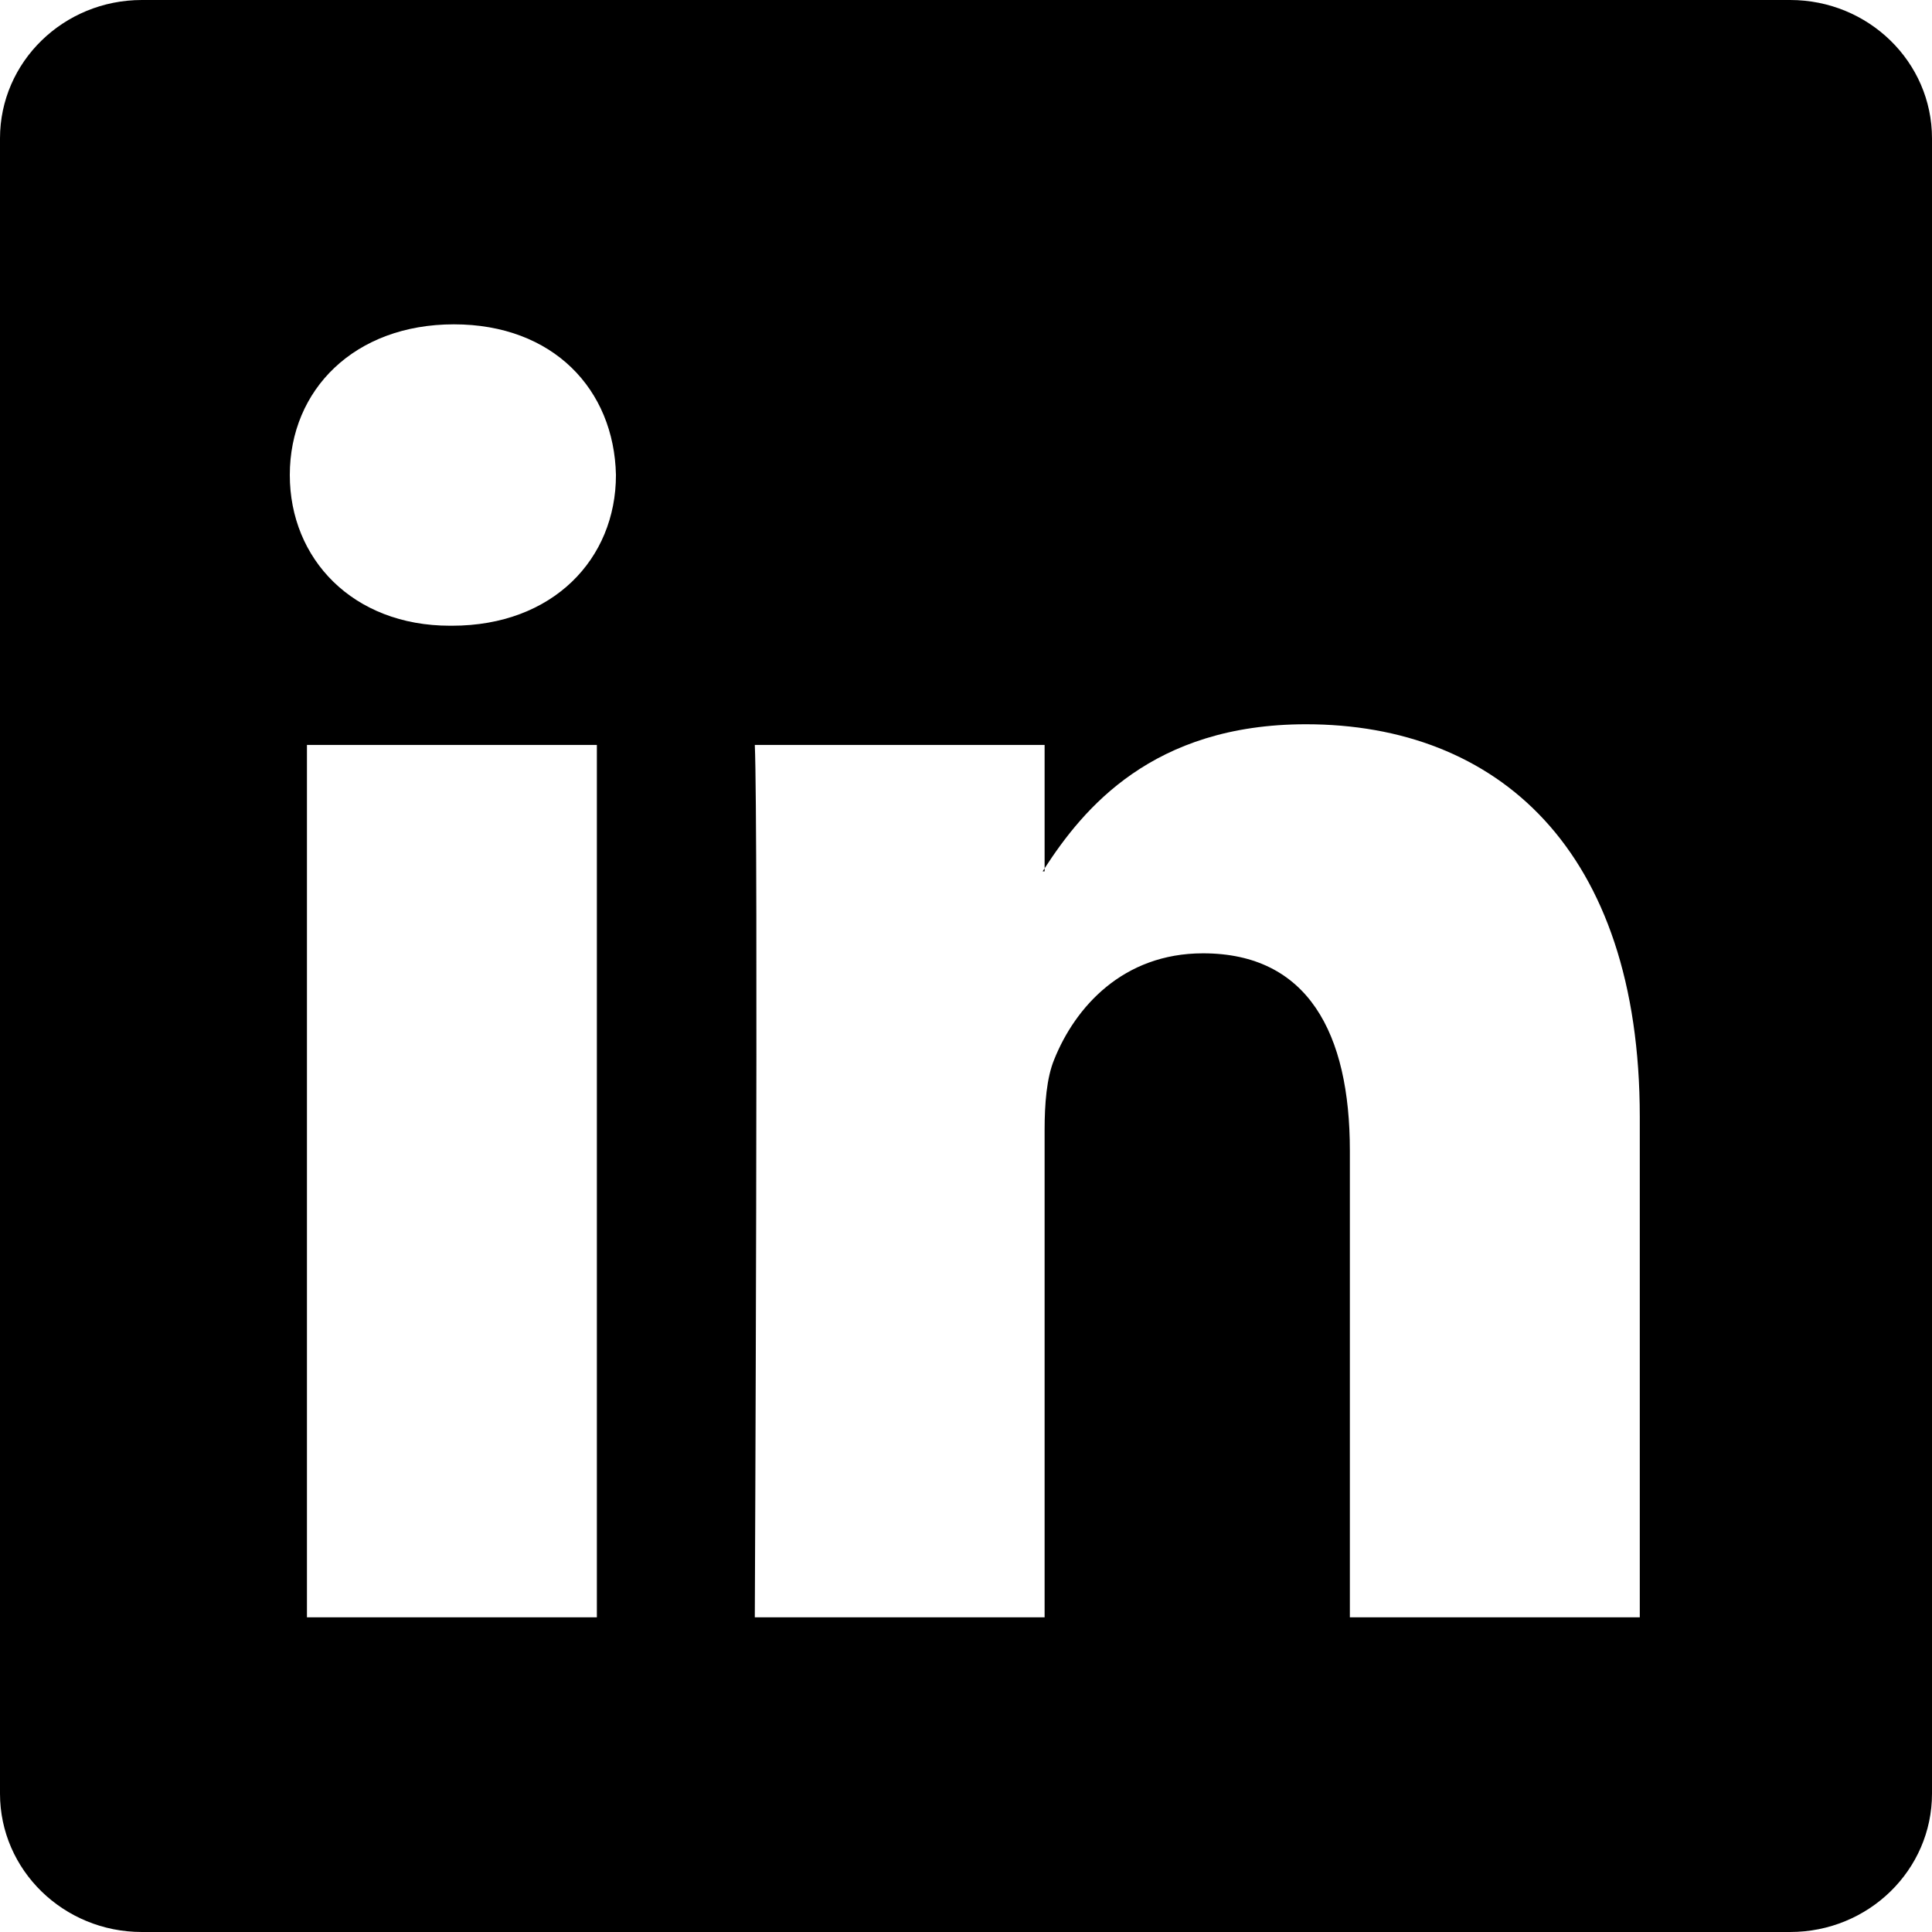
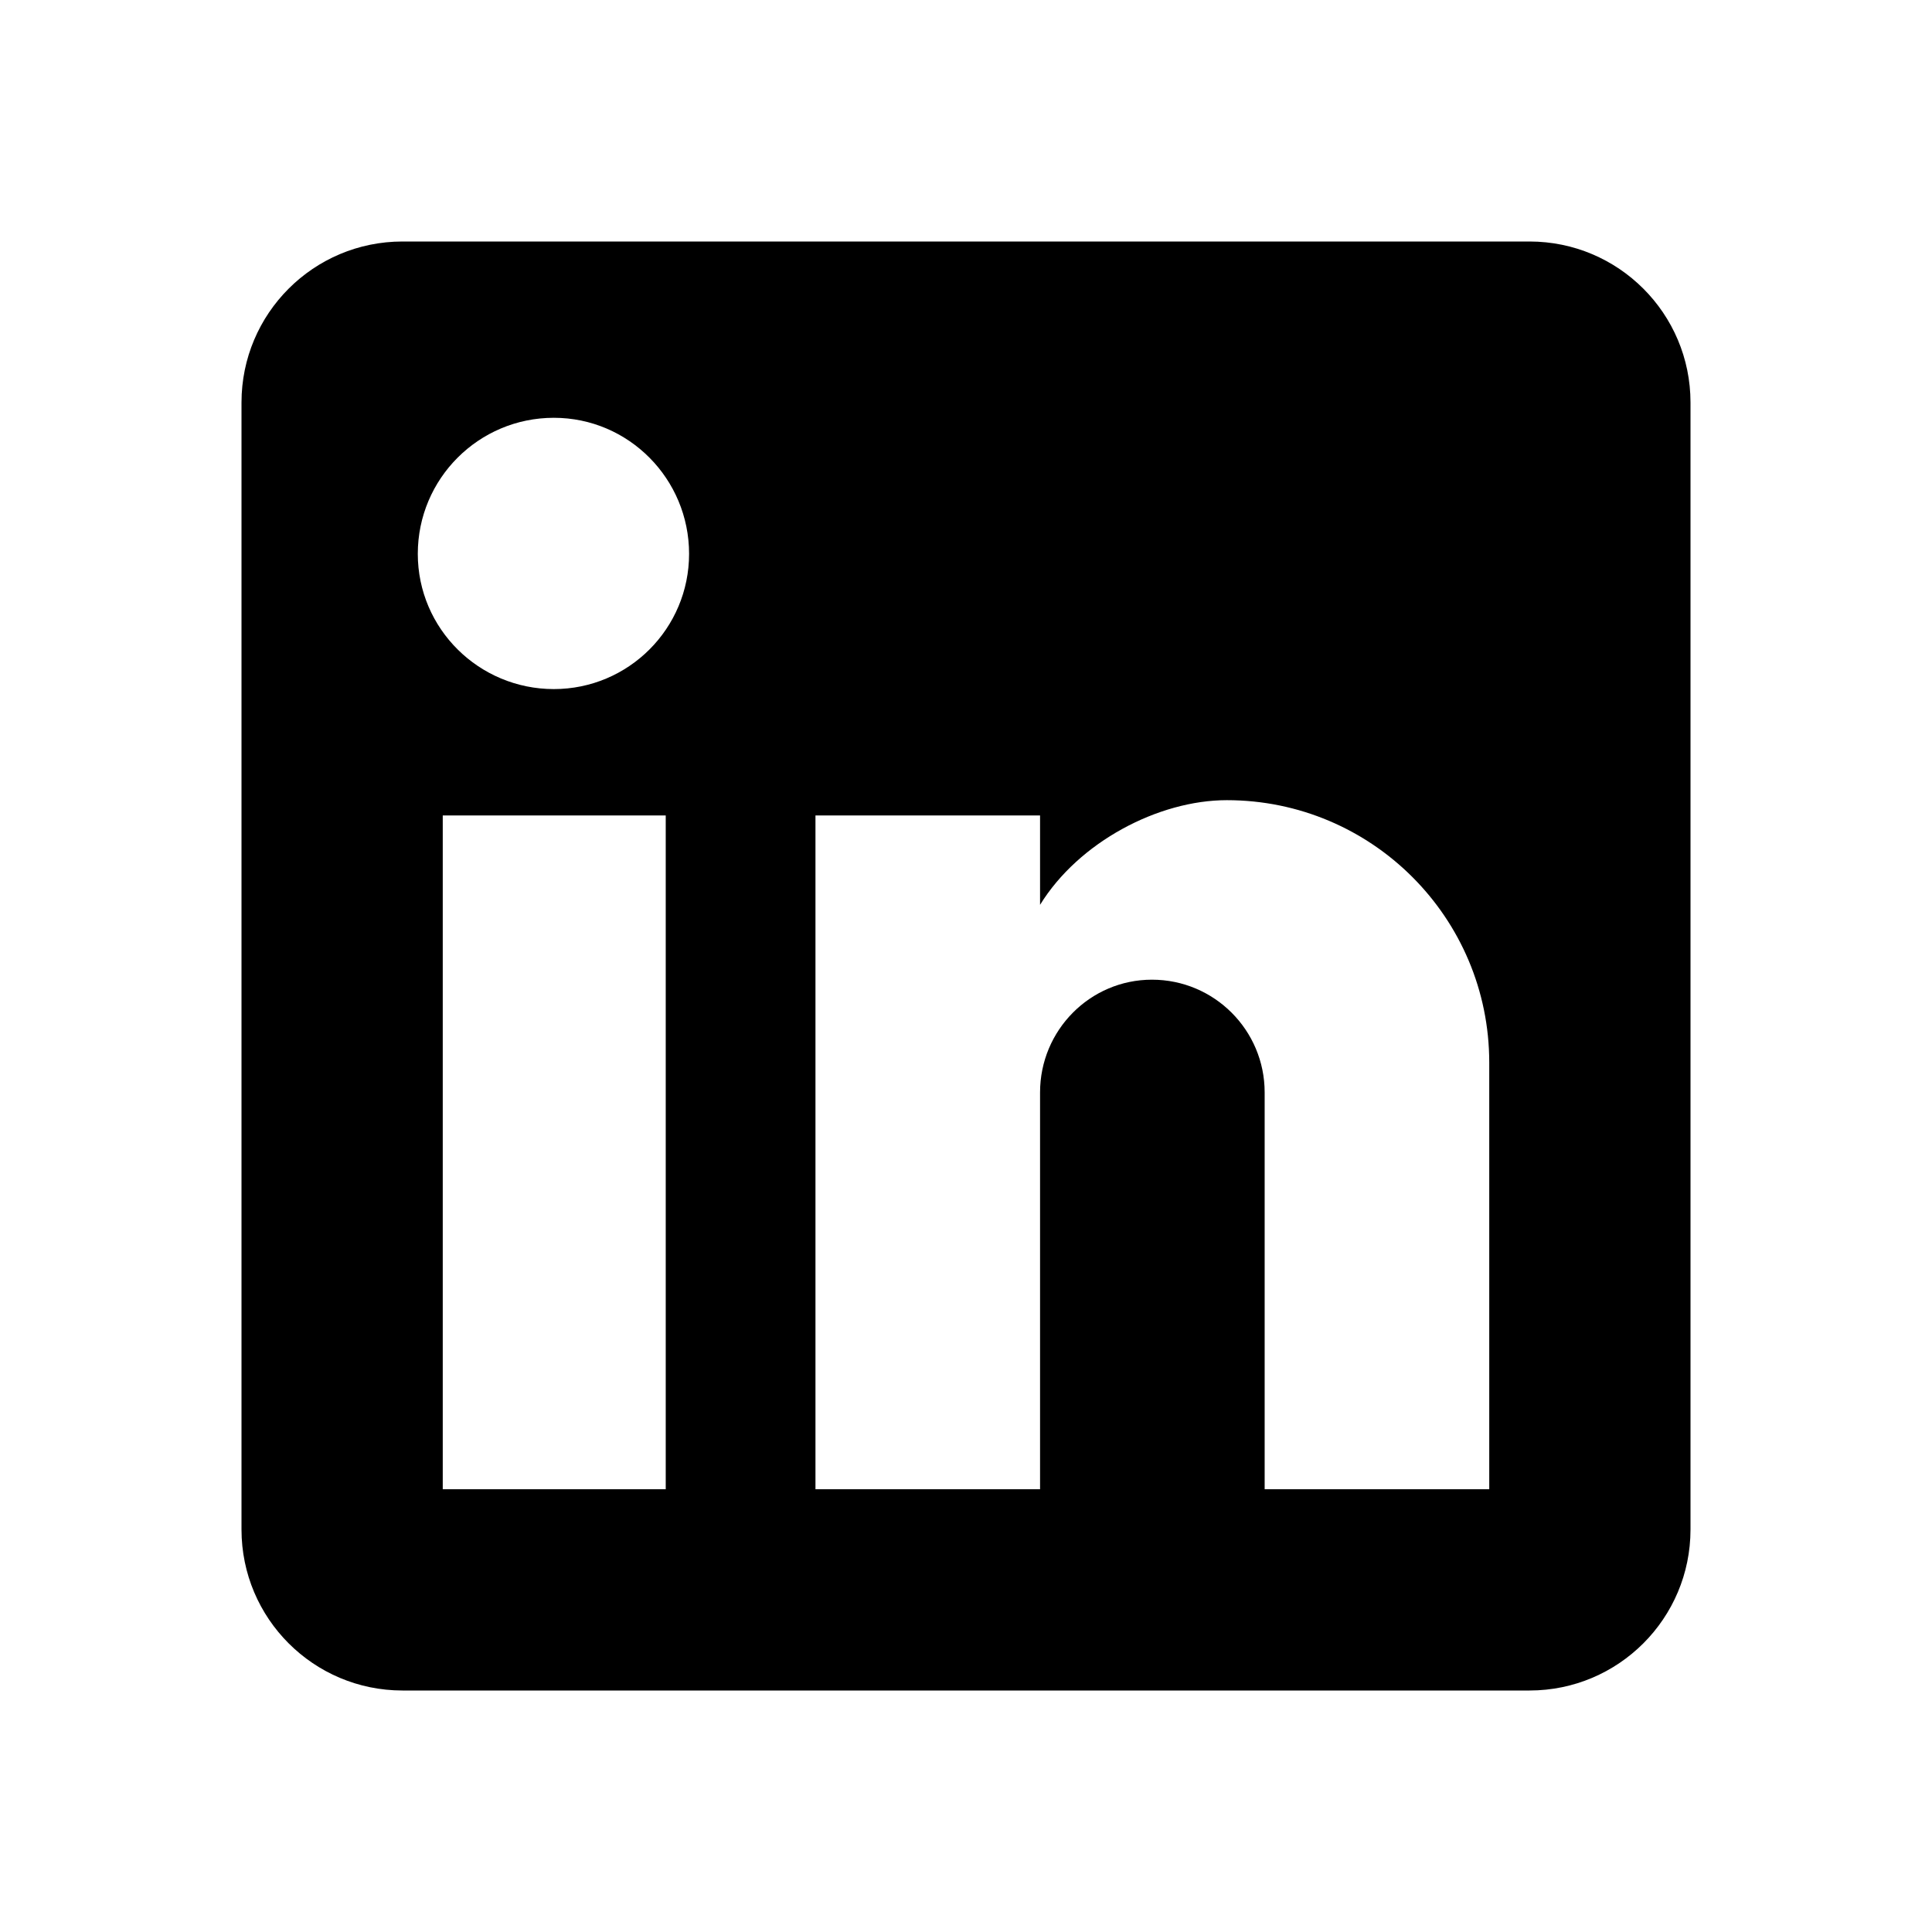
- <svg xmlns="http://www.w3.org/2000/svg" width="1em" height="1em" viewBox="0 0 16 16">
-   <path fill="black" d="M0 1.146C0 .513.526 0 1.175 0h13.65C15.474 0 16 .513 16 1.146v13.708c0 .633-.526 1.146-1.175 1.146H1.175C.526 16 0 15.487 0 14.854zm4.943 12.248V6.169H2.542v7.225zm-1.2-8.212c.837 0 1.358-.554 1.358-1.248c-.015-.709-.52-1.248-1.342-1.248S2.4 3.226 2.4 3.934c0 .694.521 1.248 1.327 1.248zm4.908 8.212V9.359c0-.216.016-.432.08-.586c.173-.431.568-.878 1.232-.878c.869 0 1.216.662 1.216 1.634v3.865h2.401V9.25c0-2.22-1.184-3.252-2.764-3.252c-1.274 0-1.845.7-2.165 1.193v.025h-.016l.016-.025V6.169h-2.4c.03.678 0 7.225 0 7.225z" />
+ <svg xmlns="http://www.w3.org/2000/svg" width="1em" height="1em" viewBox="0 0 24 24">
+   <path fill="currentColor" d="M19 3a2 2 0 0 1 2 2v14a2 2 0 0 1-2 2H5a2 2 0 0 1-2-2V5a2 2 0 0 1 2-2zm-.5 15.5v-5.3a3.26 3.26 0 0 0-3.26-3.26c-.85 0-1.84.52-2.32 1.3v-1.11h-2.79v8.37h2.79v-4.93c0-.77.62-1.4 1.39-1.4a1.4 1.4 0 0 1 1.4 1.4v4.93zM6.88 8.56a1.68 1.68 0 0 0 1.68-1.68c0-.93-.75-1.69-1.68-1.69a1.69 1.69 0 0 0-1.69 1.69c0 .93.76 1.68 1.69 1.68m1.39 9.94v-8.37H5.5v8.37z" />
</svg>
